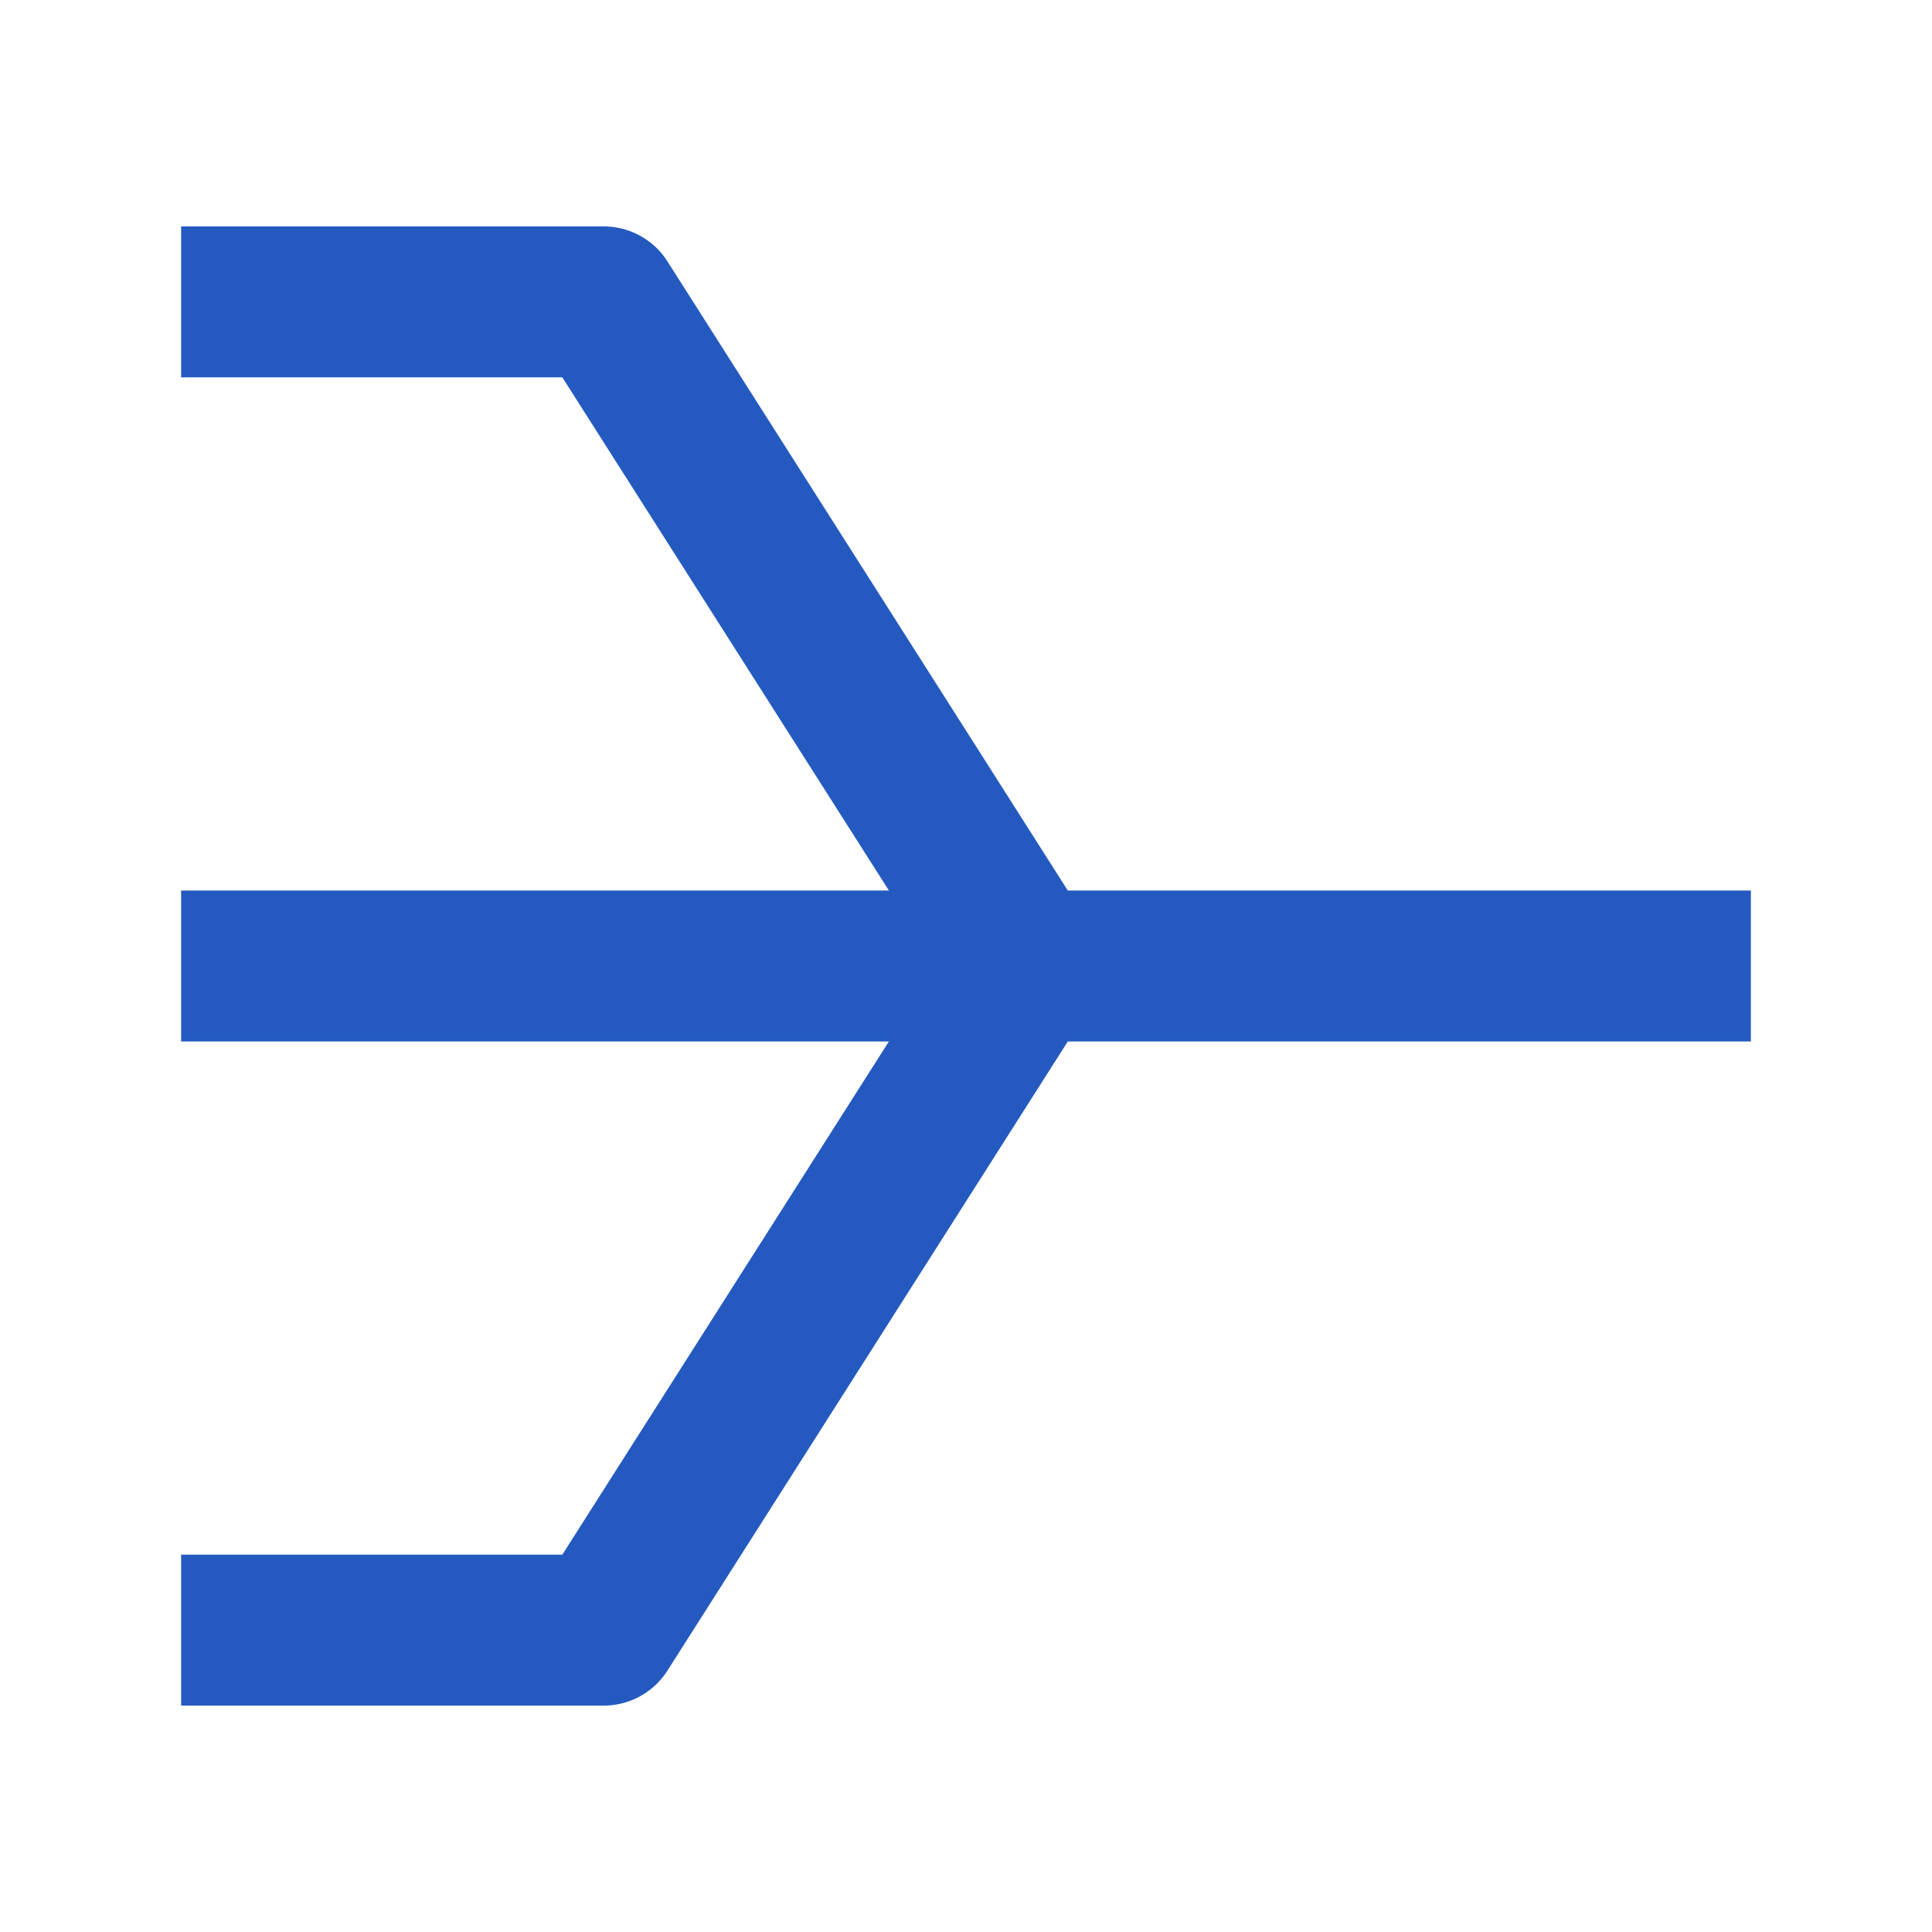
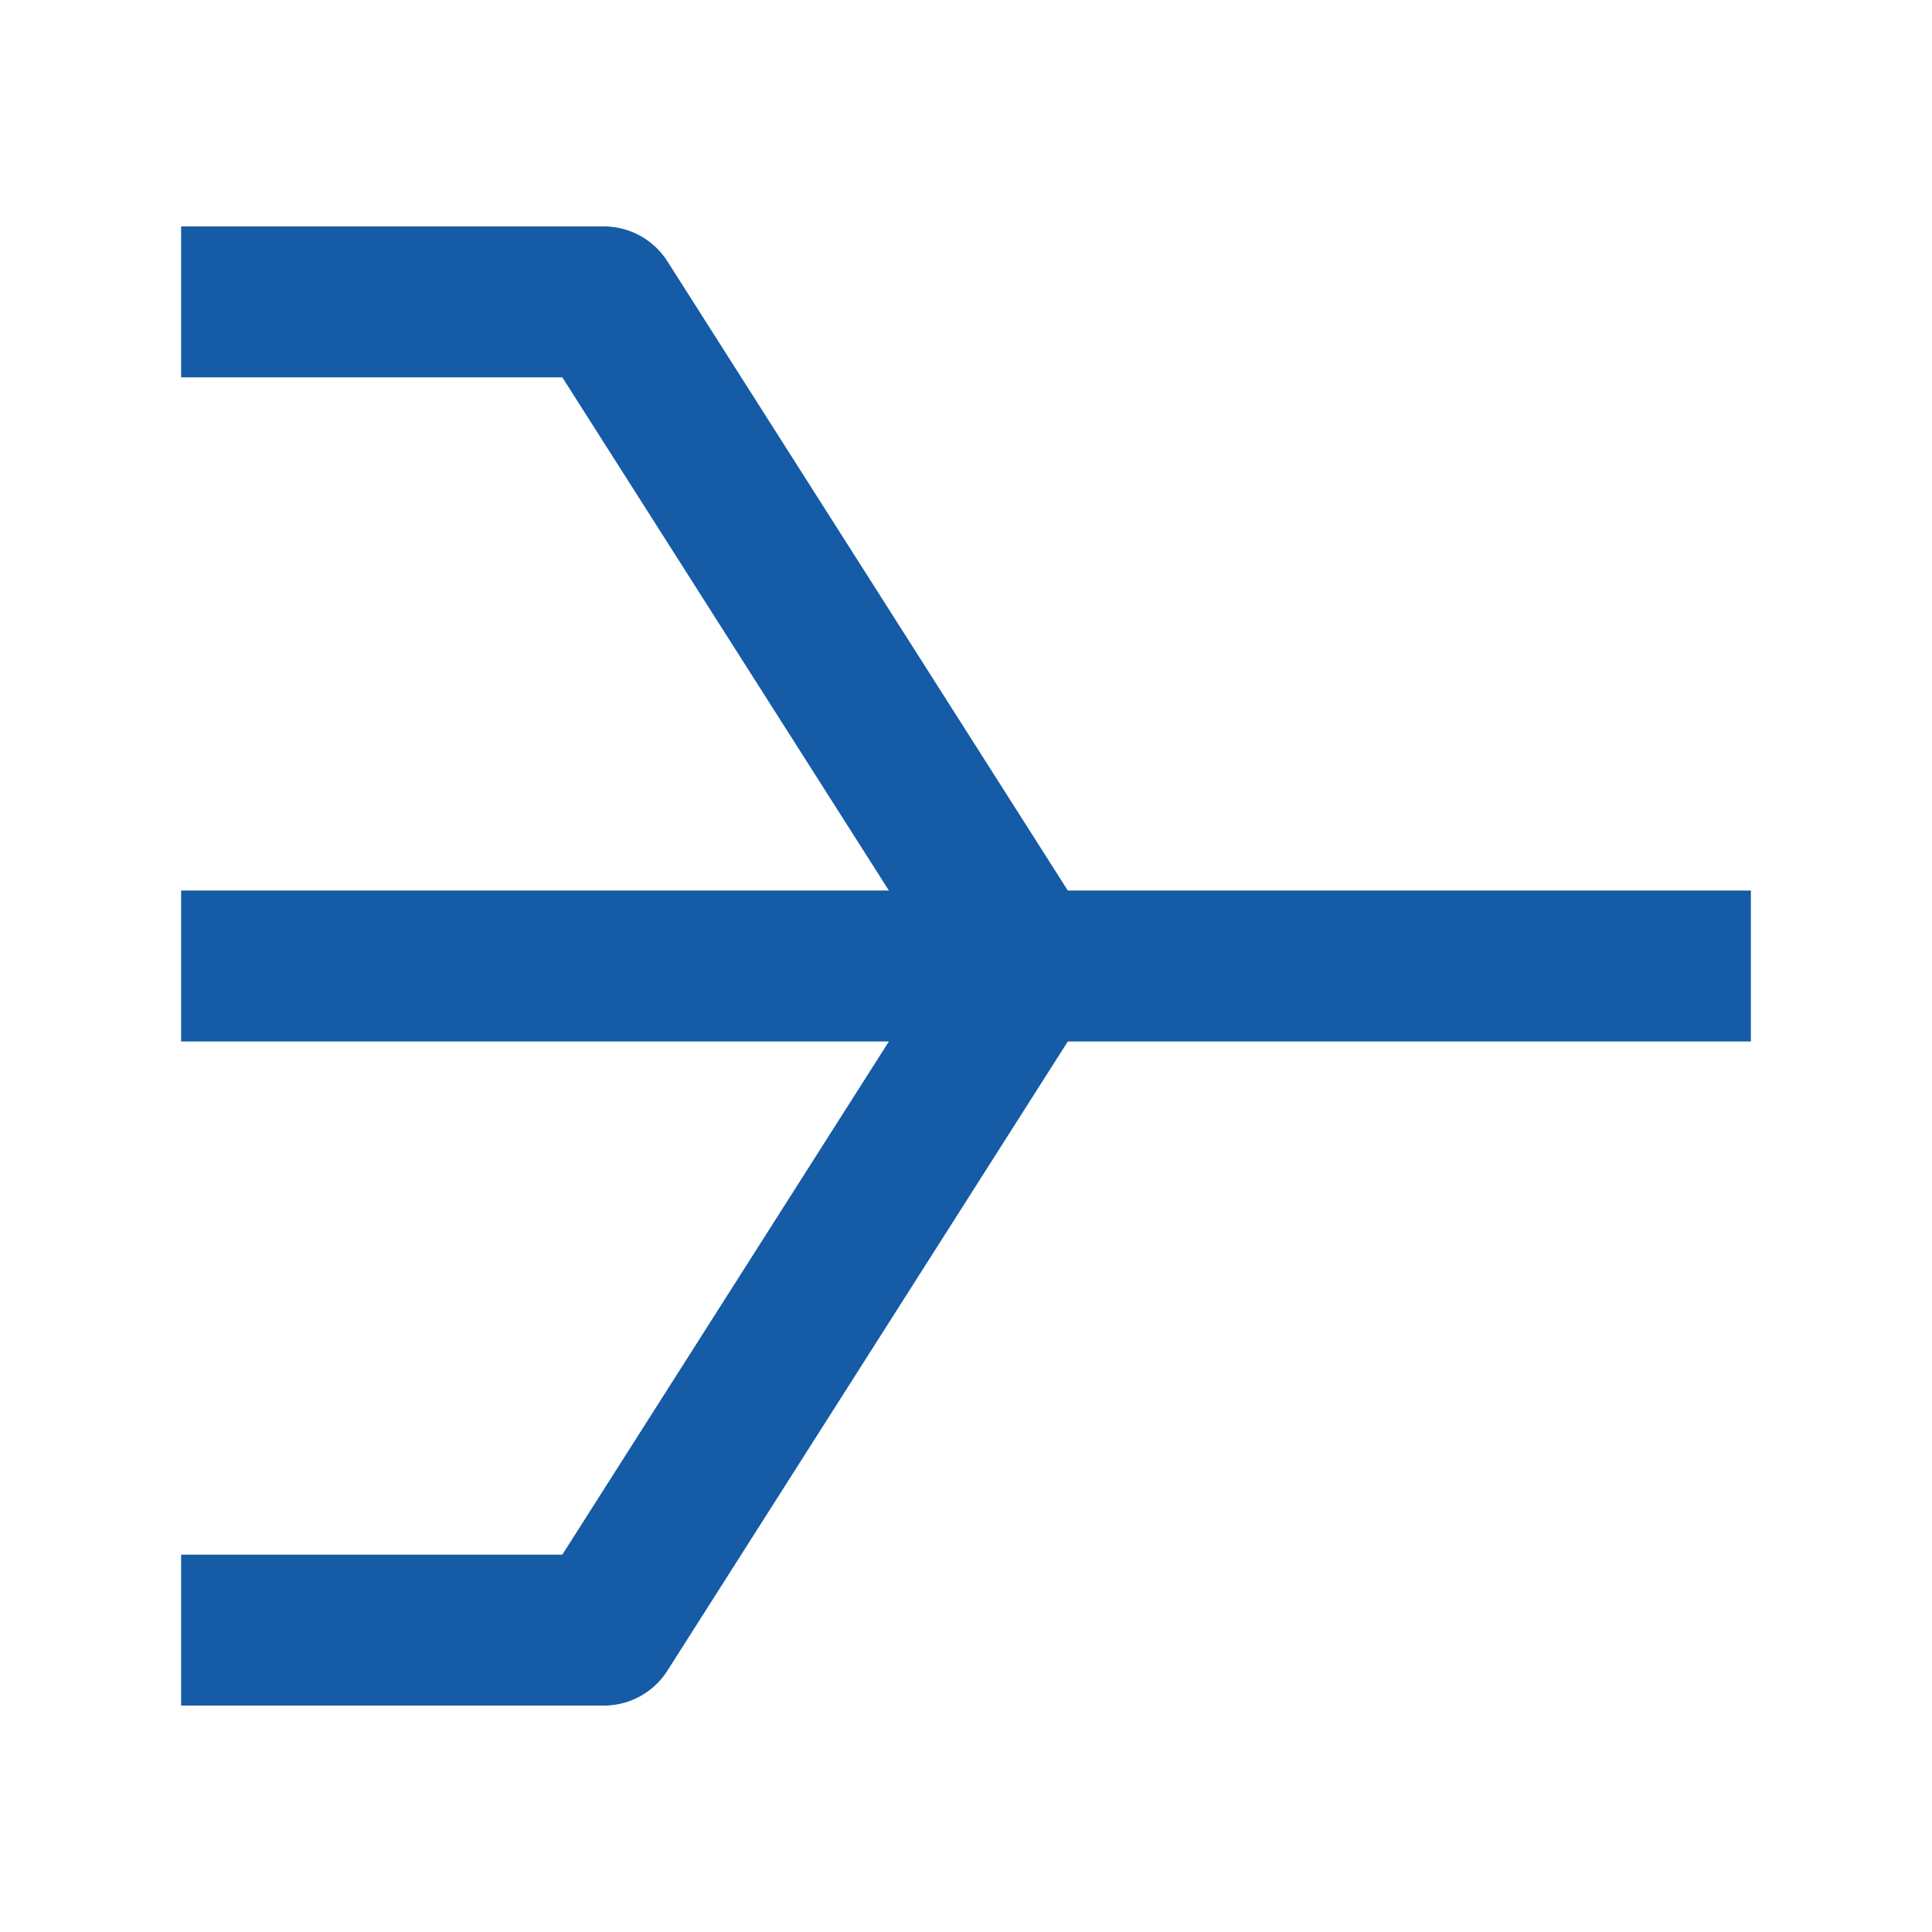
- <svg xmlns="http://www.w3.org/2000/svg" viewBox="0 0 32 32" fill="none" color="#245ac0">
+ <svg xmlns="http://www.w3.org/2000/svg" viewBox="0 0 32 32" fill="none" color="#155ba6">
  <path d="M3 5h7l7 11h12M3 16h26M3 27h7l7-11" fill="none" stroke="currentColor" stroke-width="2.5" stroke-linejoin="round" />
</svg>
